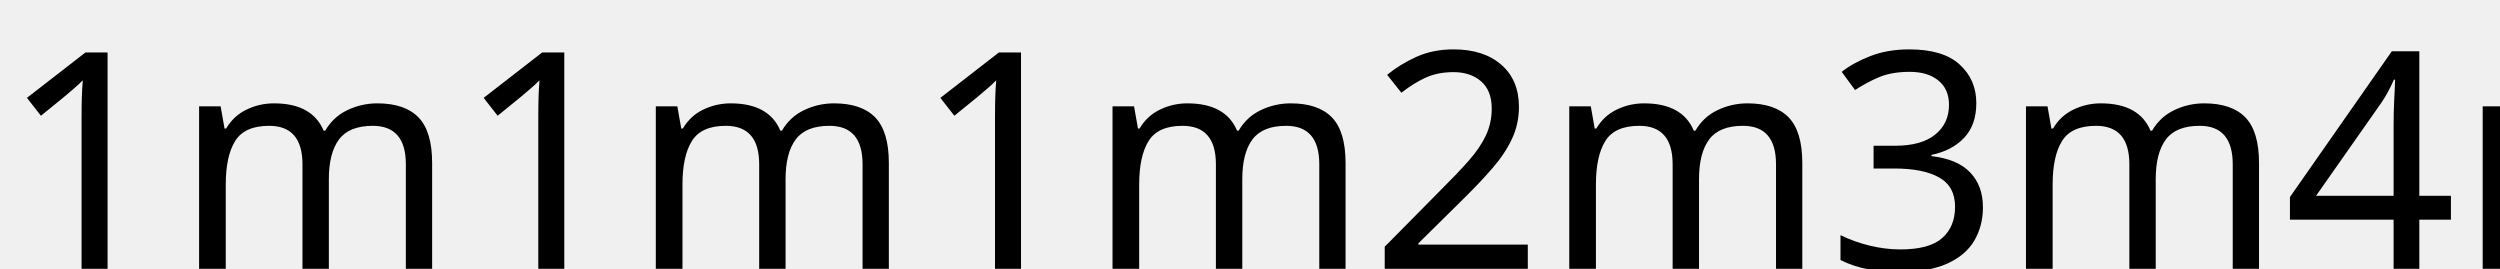
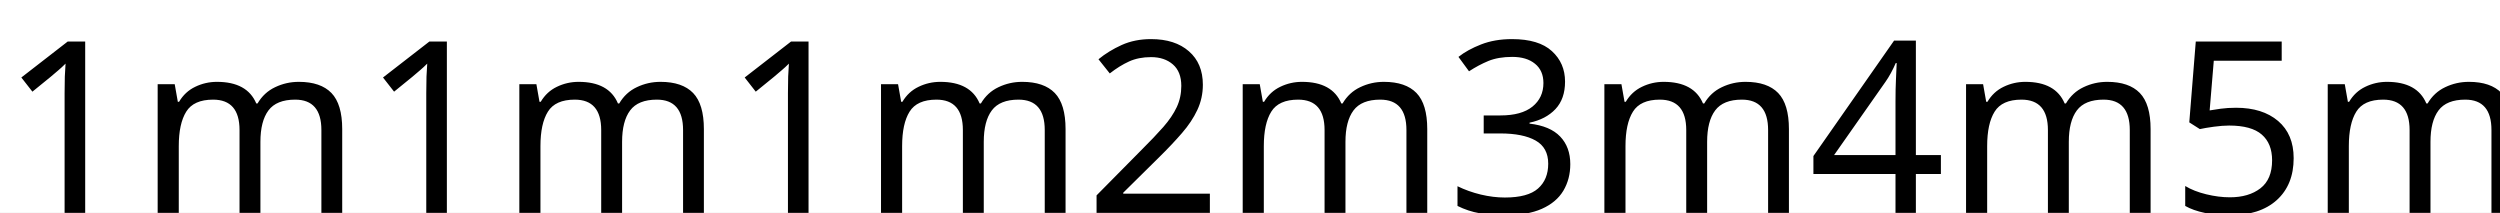
- <svg xmlns="http://www.w3.org/2000/svg" width="1583.808" height="170.112" viewBox="0 0 419.049 45.009" version="1.1" id="svg1">
+ <svg xmlns="http://www.w3.org/2000/svg" width="2000" height="170.112" viewBox="0 0 529.167 45.009" version="1.1" id="svg1">
  <defs id="defs1" />
  <g id="layer1">
+     <rect style="fill:#ffffff;stroke:#000000;stroke-width:0;paint-order:markers stroke fill;fill-opacity:1" id="rect1" width="529.167" height="44.979" x="0" y="-1.5068053e-06" />
    <text xml:space="preserve" style="font-style:normal;font-variant:normal;font-weight:normal;font-stretch:normal;font-size:50.8px;font-family:Riichi-Mahjong;-inkscape-font-specification:'Riichi-Mahjong, Normal';font-variant-ligatures:normal;font-variant-caps:normal;font-variant-numeric:normal;font-variant-east-asian:normal;text-align:start;writing-mode:lr-tb;direction:ltr;text-anchor:start;fill:#000000;stroke:#000000;stroke-width:0;paint-order:markers stroke fill" x="0" y="45.06" id="text1">
      <tspan id="tspan1" style="font-style:normal;font-variant:normal;font-weight:normal;font-stretch:normal;font-size:50.8px;font-family:Riichi-Mahjong;-inkscape-font-specification:'Riichi-Mahjong, Normal';font-variant-ligatures:normal;font-variant-caps:normal;font-variant-numeric:normal;font-variant-east-asian:normal;stroke-width:0" x="0" y="45.06">1m1m1m2m3m4m5m6m7m8m9m9m9m</tspan>
    </text>
  </g>
</svg>
